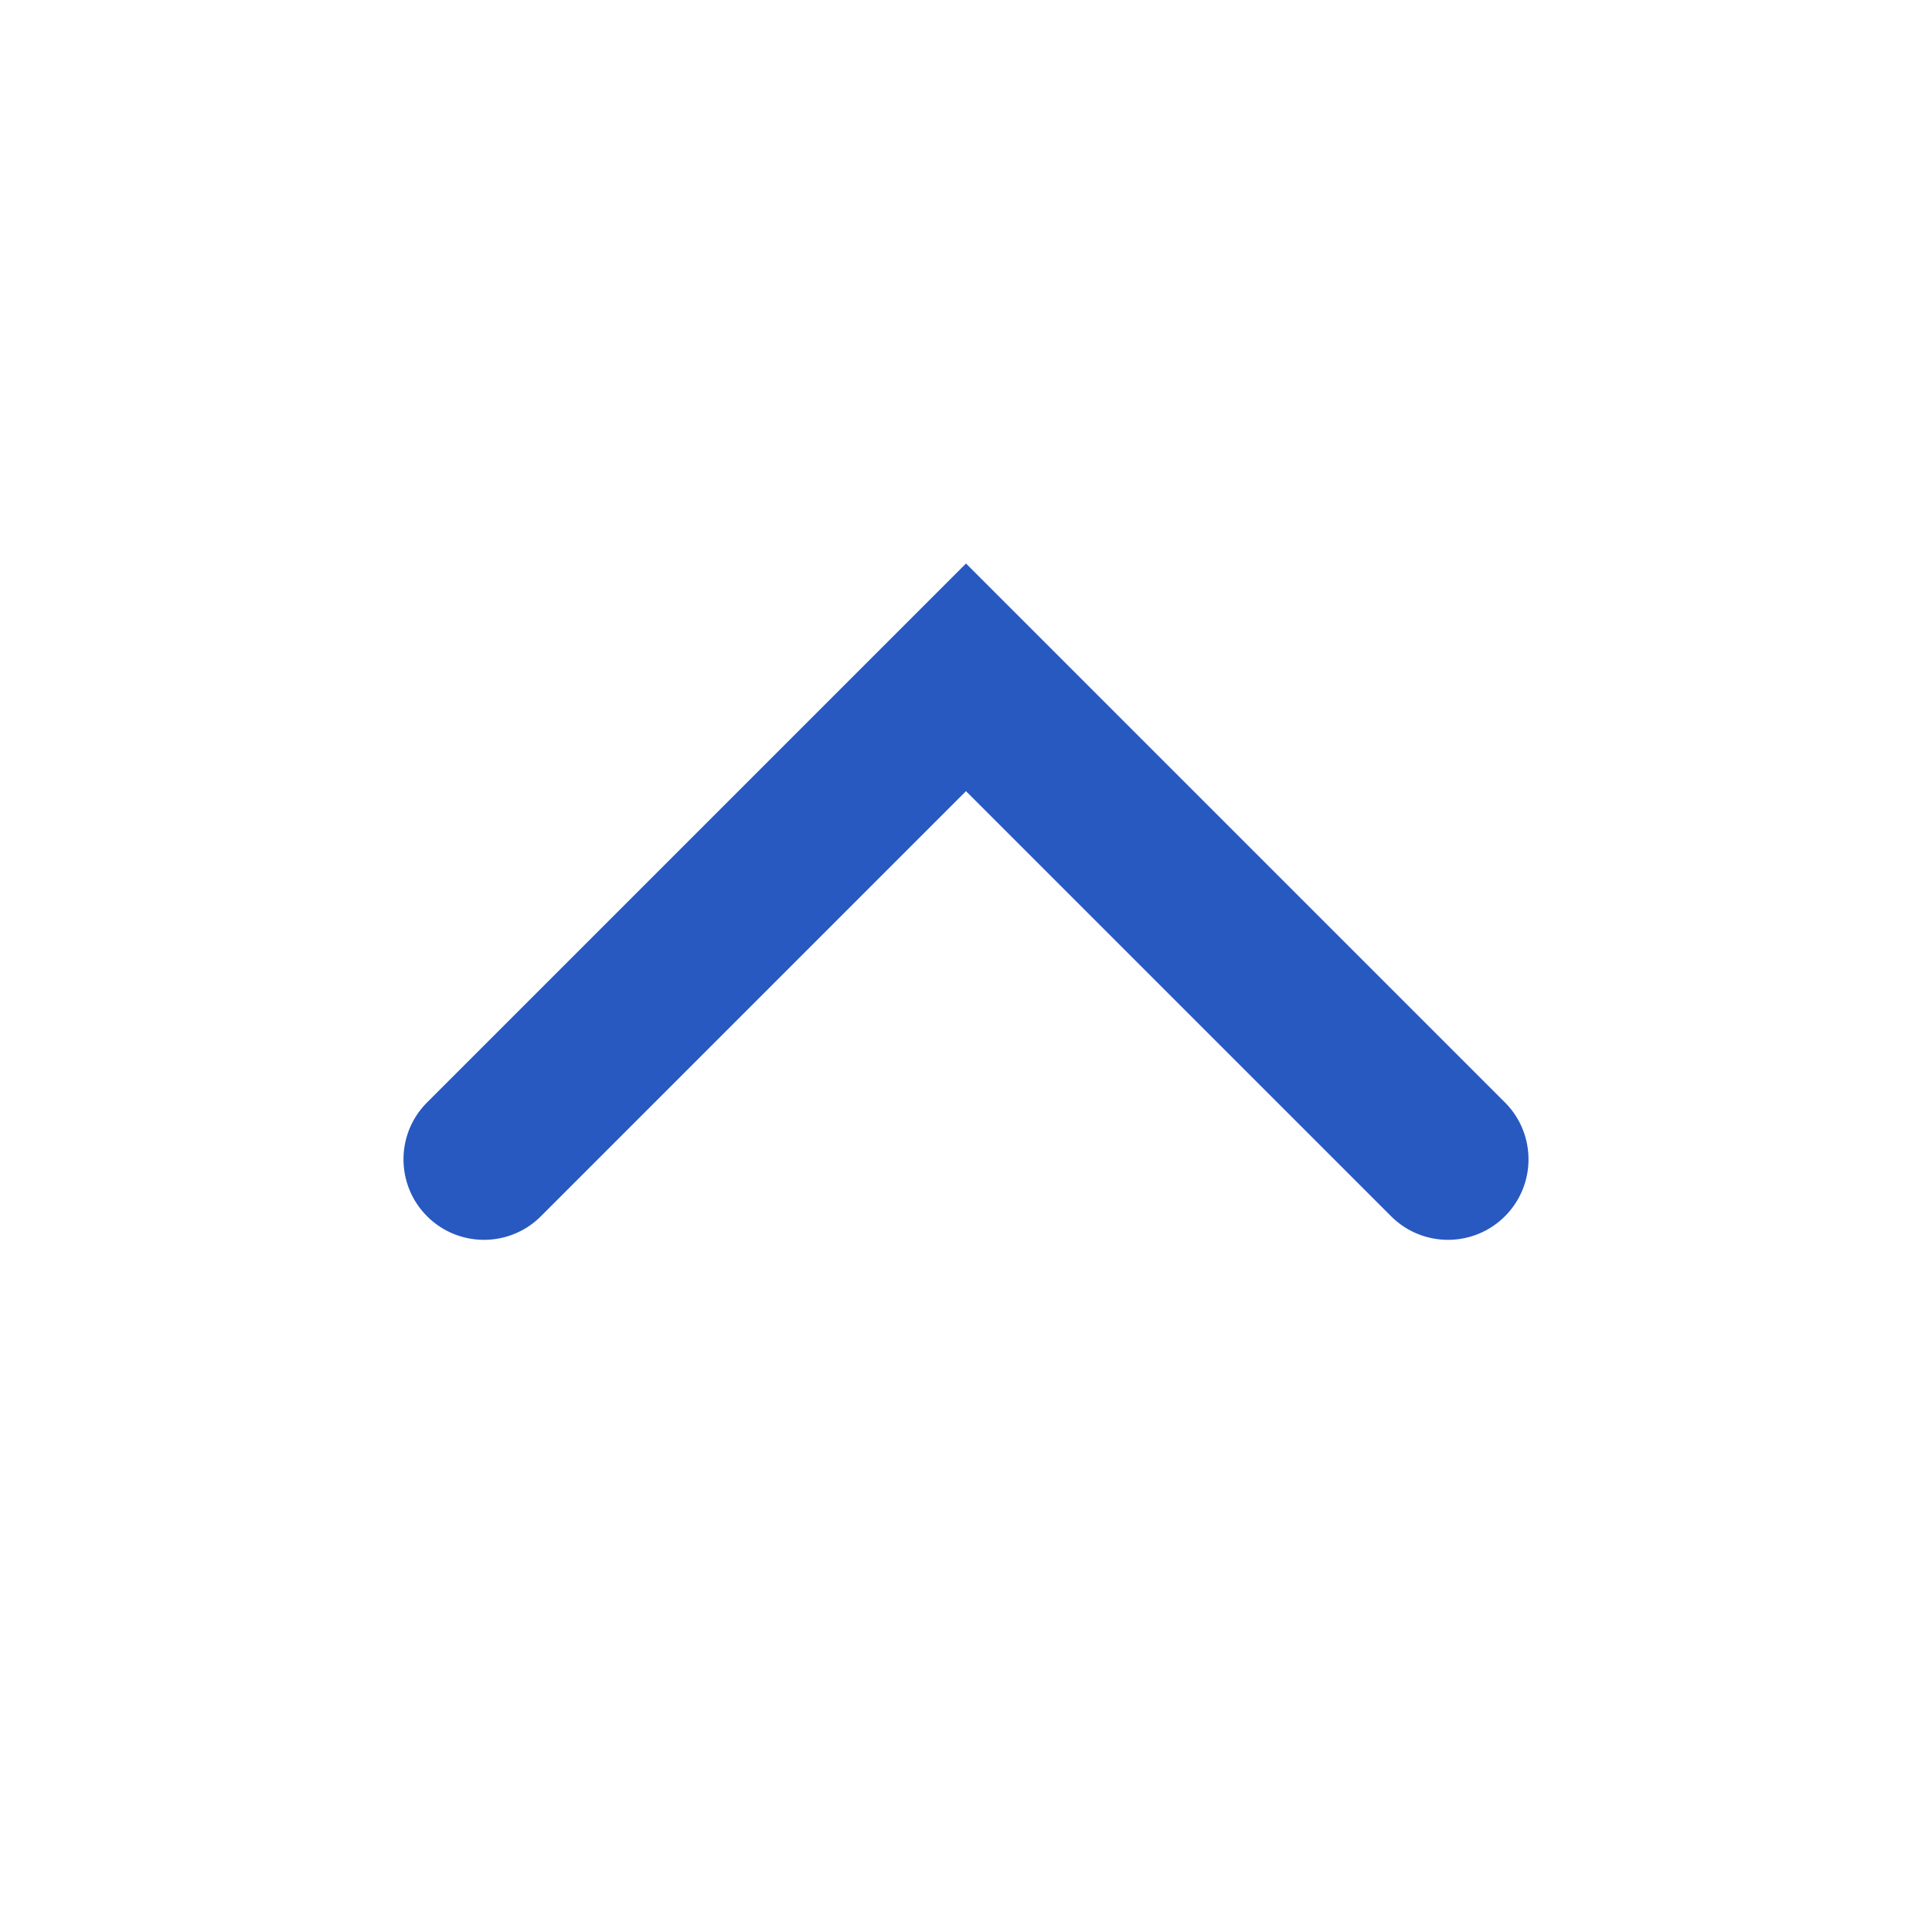
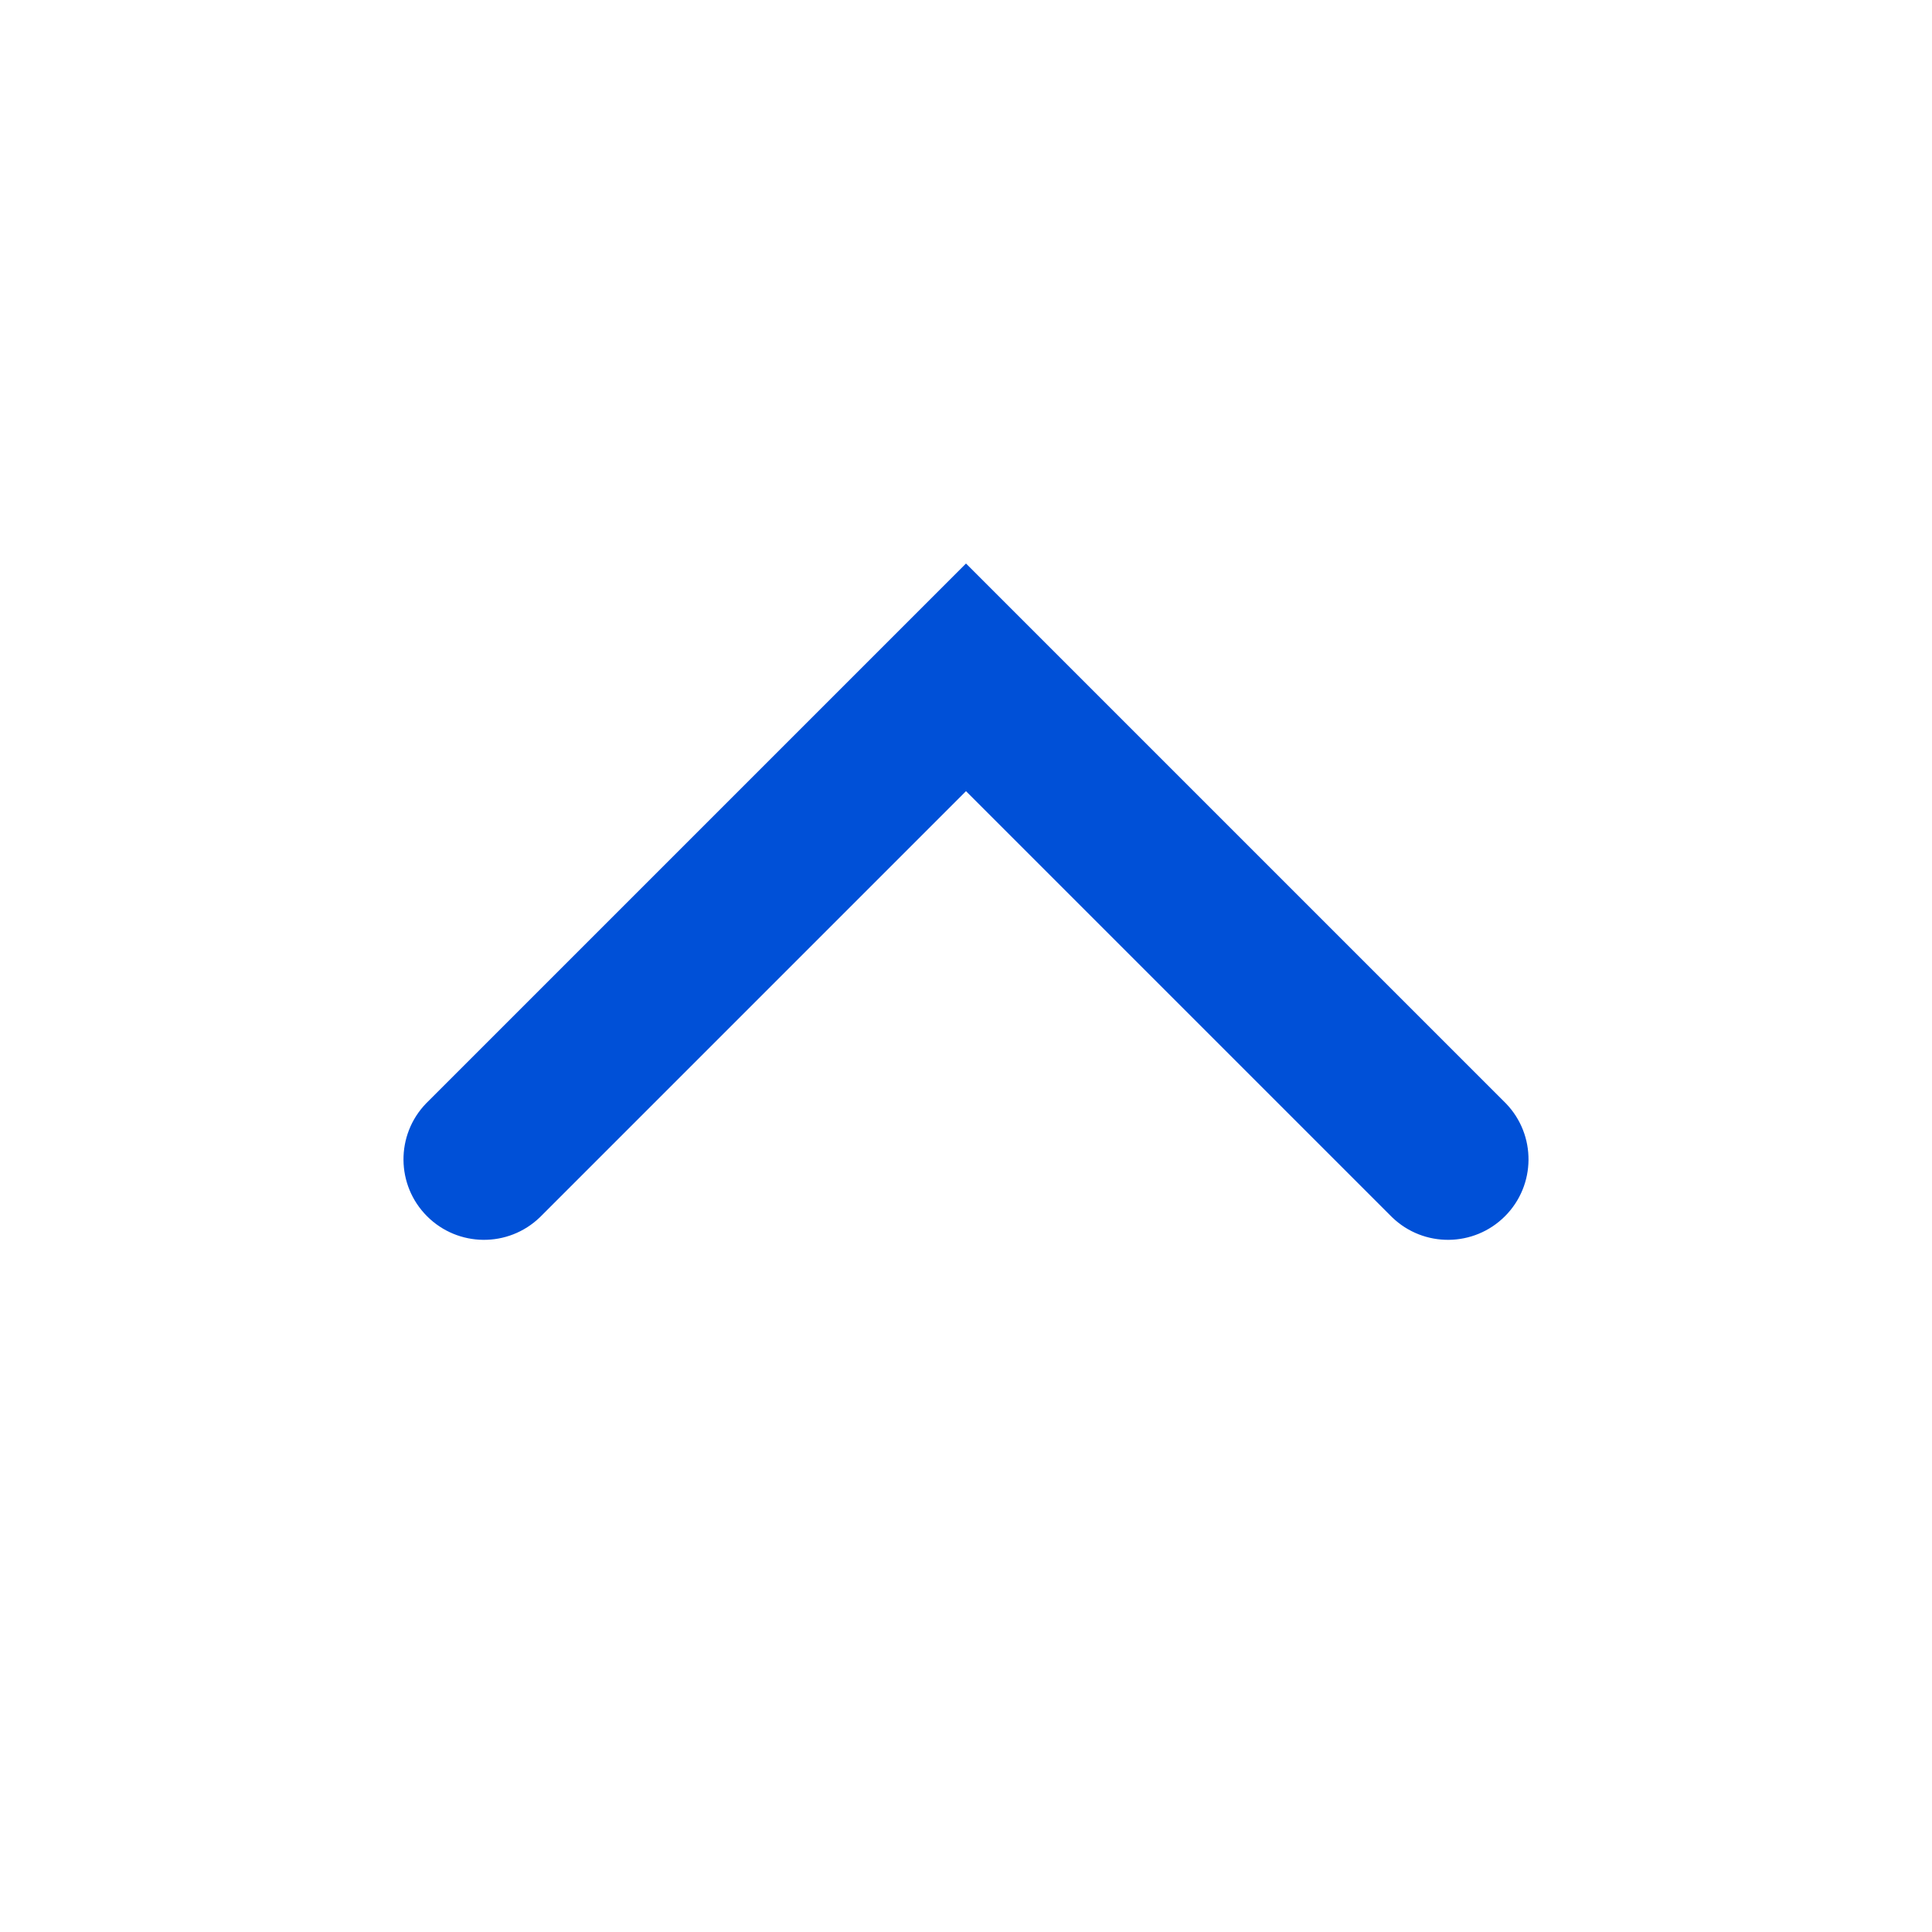
- <svg xmlns="http://www.w3.org/2000/svg" width="24" height="24">
-   <path d="M6.707 15.121a1 1 0 0 1-1.414-1.414L12 7l6.707 6.707a1 1 0 0 1-1.414 1.414L12 9.828l-5.293 5.293z" fill="#2859C0" fill-rule="evenodd" />
+ <svg xmlns="http://www.w3.org/2000/svg" width="24" height="24" viewBox="0 0 24 24">
+   <path fill="#0050D7" fill-rule="evenodd" d="M6.707 15.121a1 1 0 0 1-1.414-1.414L12 7l6.707 6.707a1 1 0 0 1-1.414 1.414L12 9.828l-5.293 5.293z" />
</svg>
